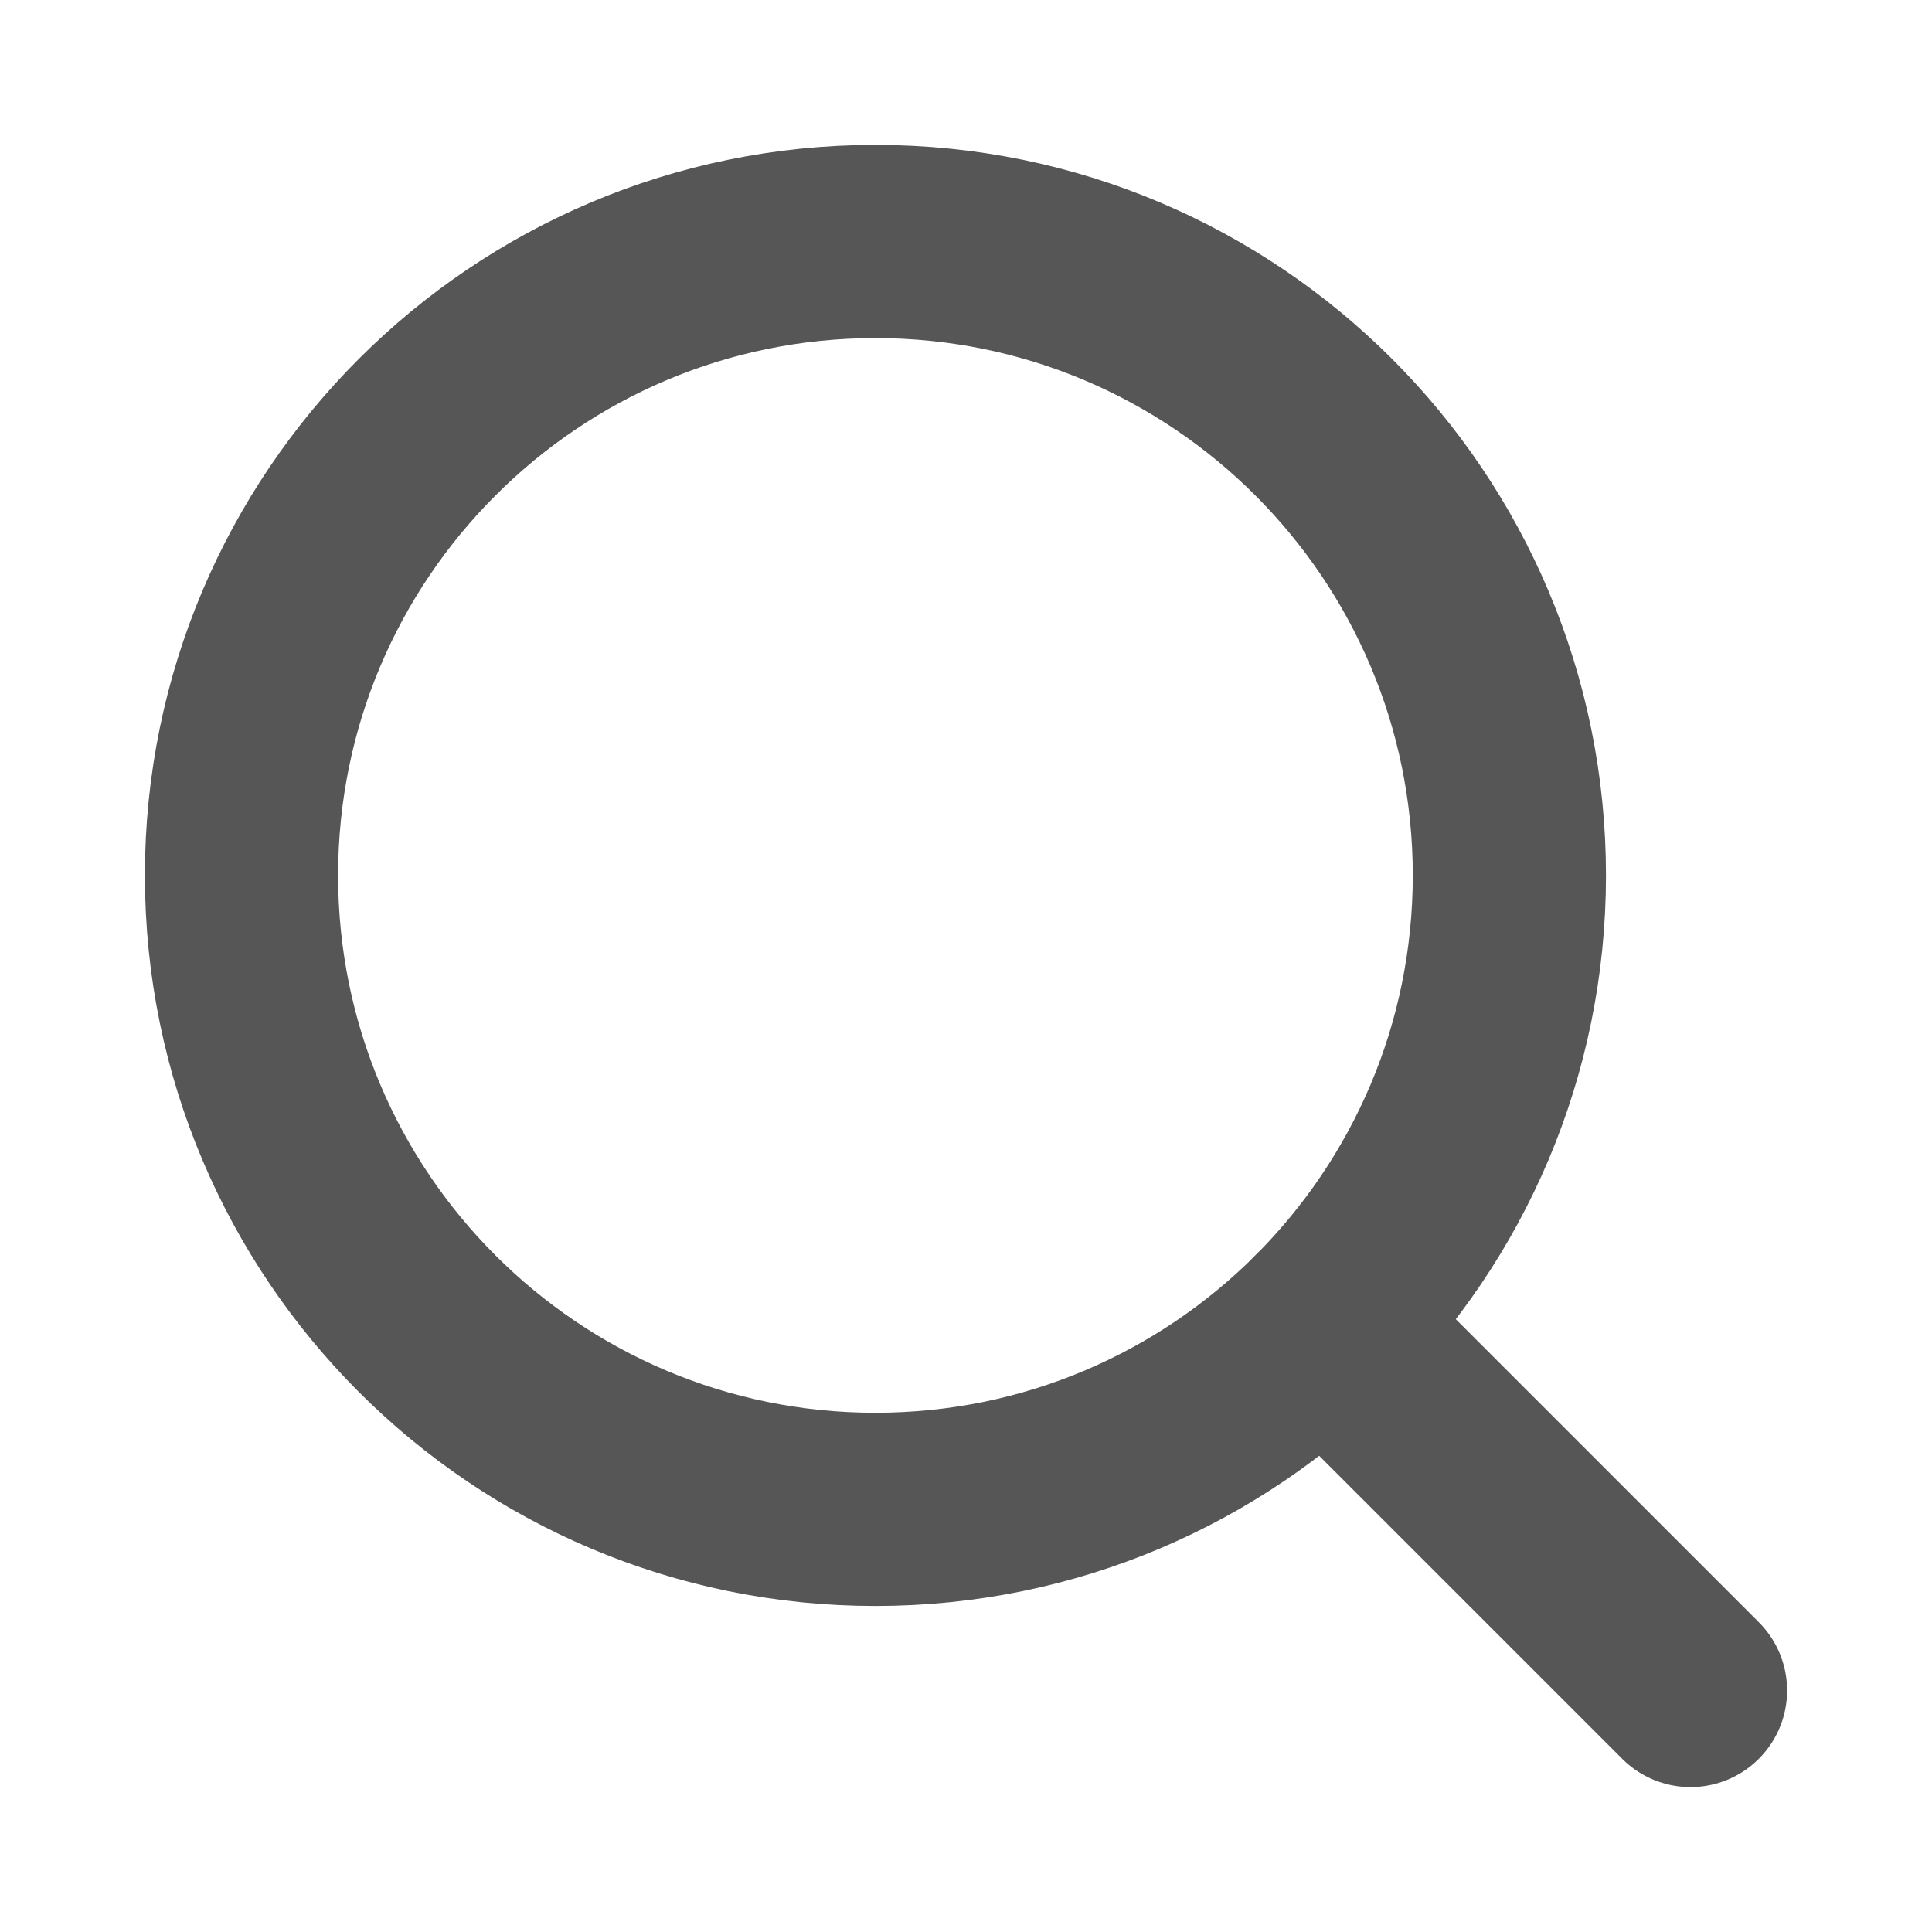
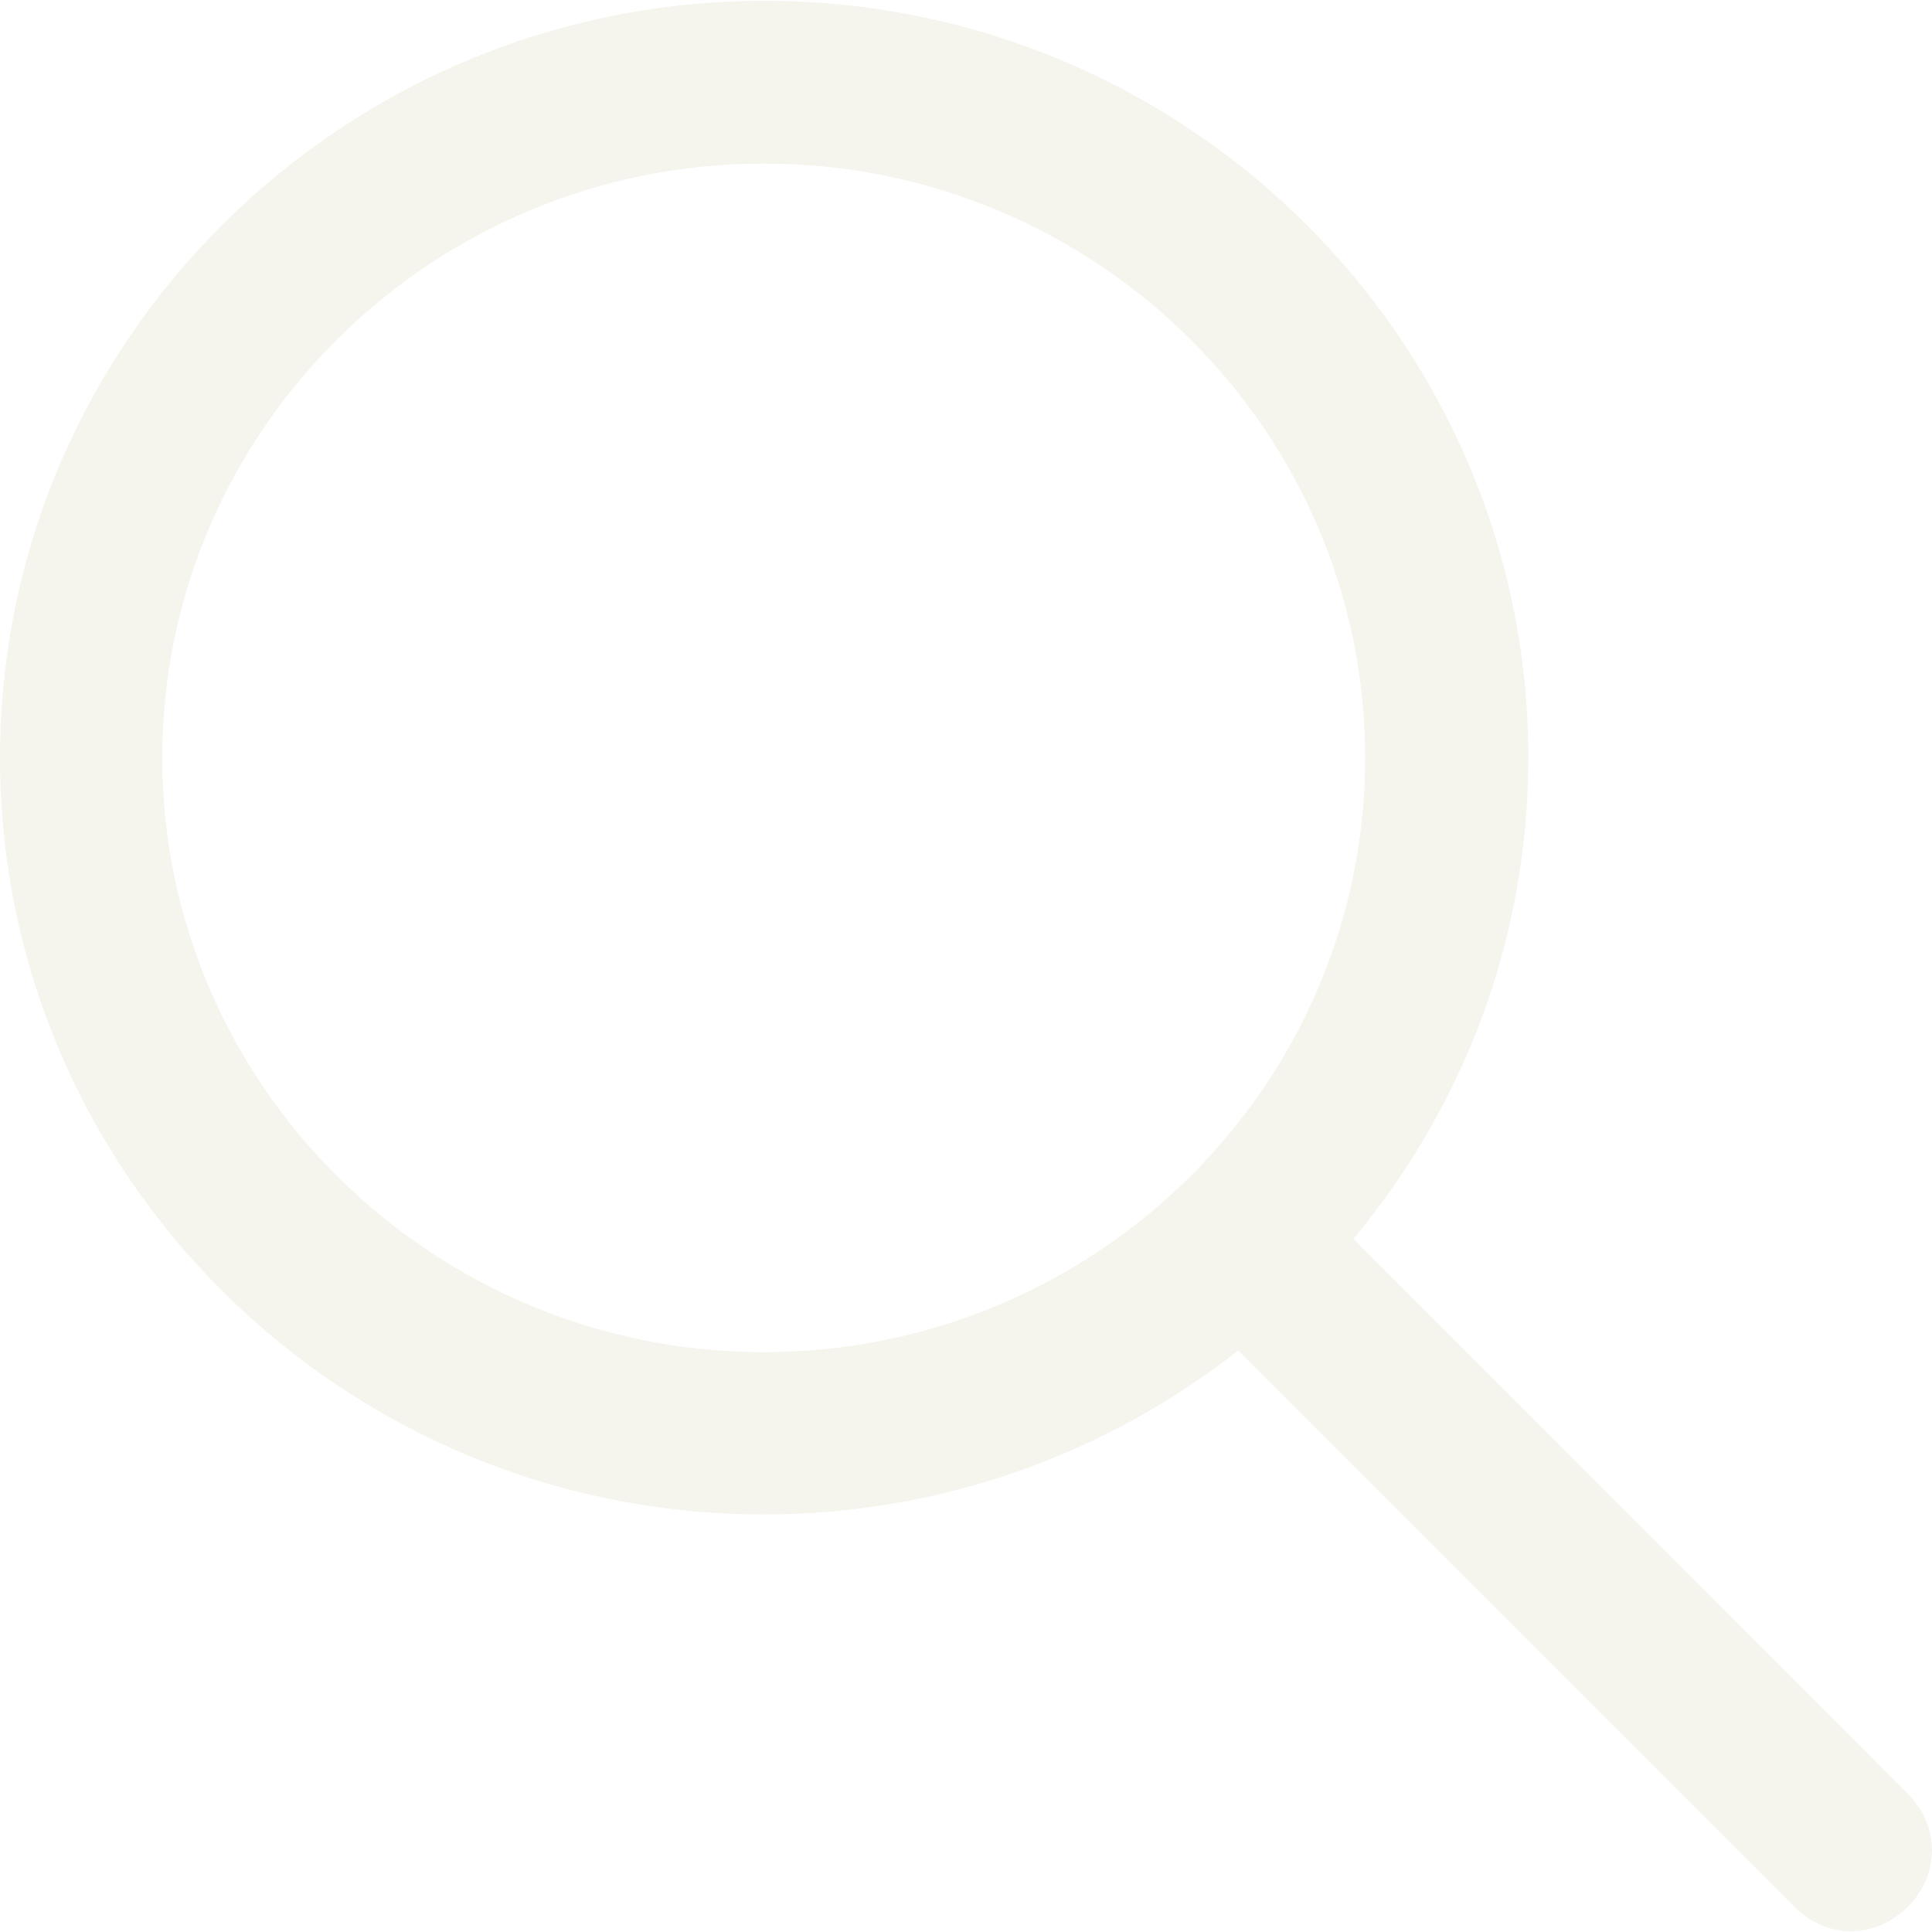
- <svg xmlns="http://www.w3.org/2000/svg" width="20" height="20" viewBox="0 0 20 20" fill="none">
-   <path d="M9.062 15.625C12.687 15.625 15.625 12.687 15.625 9.062C15.625 5.438 12.687 2.5 9.062 2.5C5.438 2.5 2.5 5.438 2.5 9.062C2.5 12.687 5.438 15.625 9.062 15.625Z" stroke="#575656" stroke-width="2" stroke-linecap="round" stroke-linejoin="round" />
-   <path d="M13.703 13.703L17.5 17.5" stroke="#575656" stroke-width="2" stroke-linecap="round" stroke-linejoin="round" />
+ <svg xmlns="http://www.w3.org/2000/svg" width="15" height="15" viewBox="0 0 15 15" fill="none">
+   <path d="M14.811 13.926L10.507 9.619C11.356 8.601 11.866 7.301 11.866 5.881C11.866 2.641 9.207 0.006 5.936 0.006C2.665 0.006 0 2.644 0 5.884C0 9.124 2.659 11.758 5.93 11.758C7.319 11.758 8.598 11.282 9.613 10.486L13.932 14.805C14.184 15.057 14.559 15.057 14.811 14.805C15.063 14.553 15.063 14.178 14.811 13.926ZM1.26 5.884C1.26 3.338 3.357 1.27 5.93 1.27C8.503 1.27 10.599 3.338 10.599 5.884C10.599 8.429 8.503 10.498 5.93 10.498C3.357 10.498 1.26 8.426 1.26 5.884Z" fill="#F5F5EE" />
</svg>
